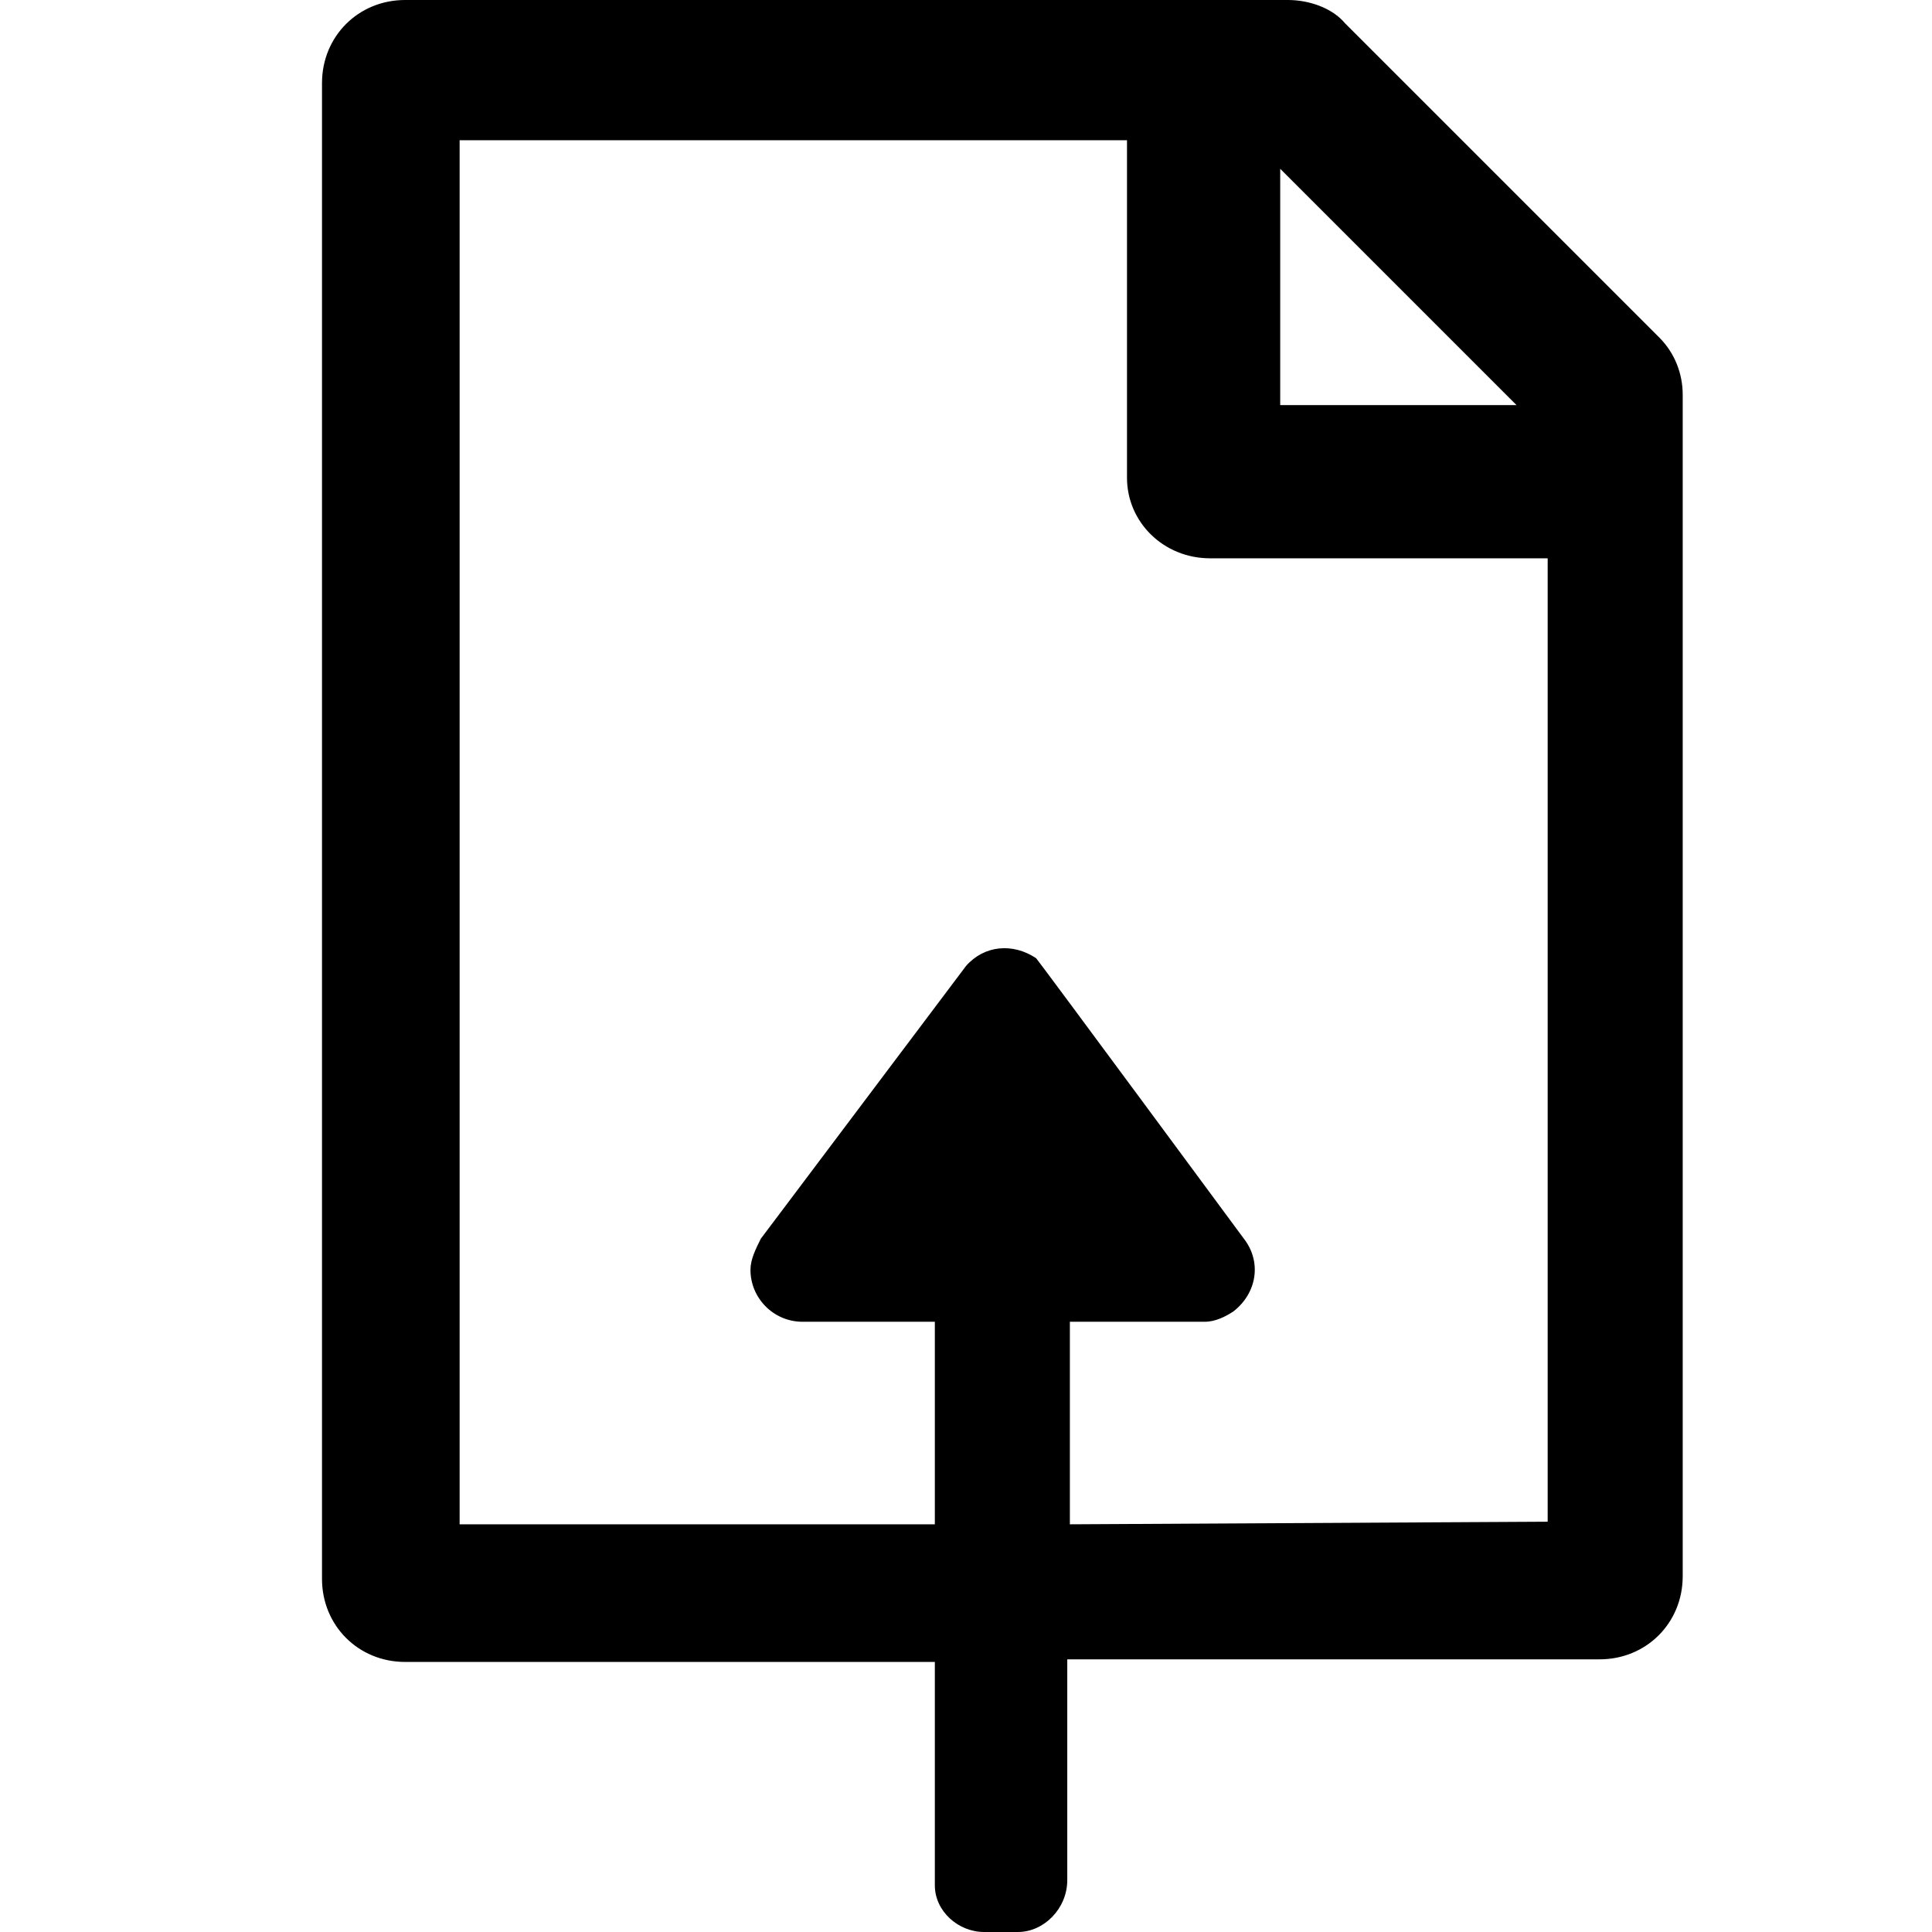
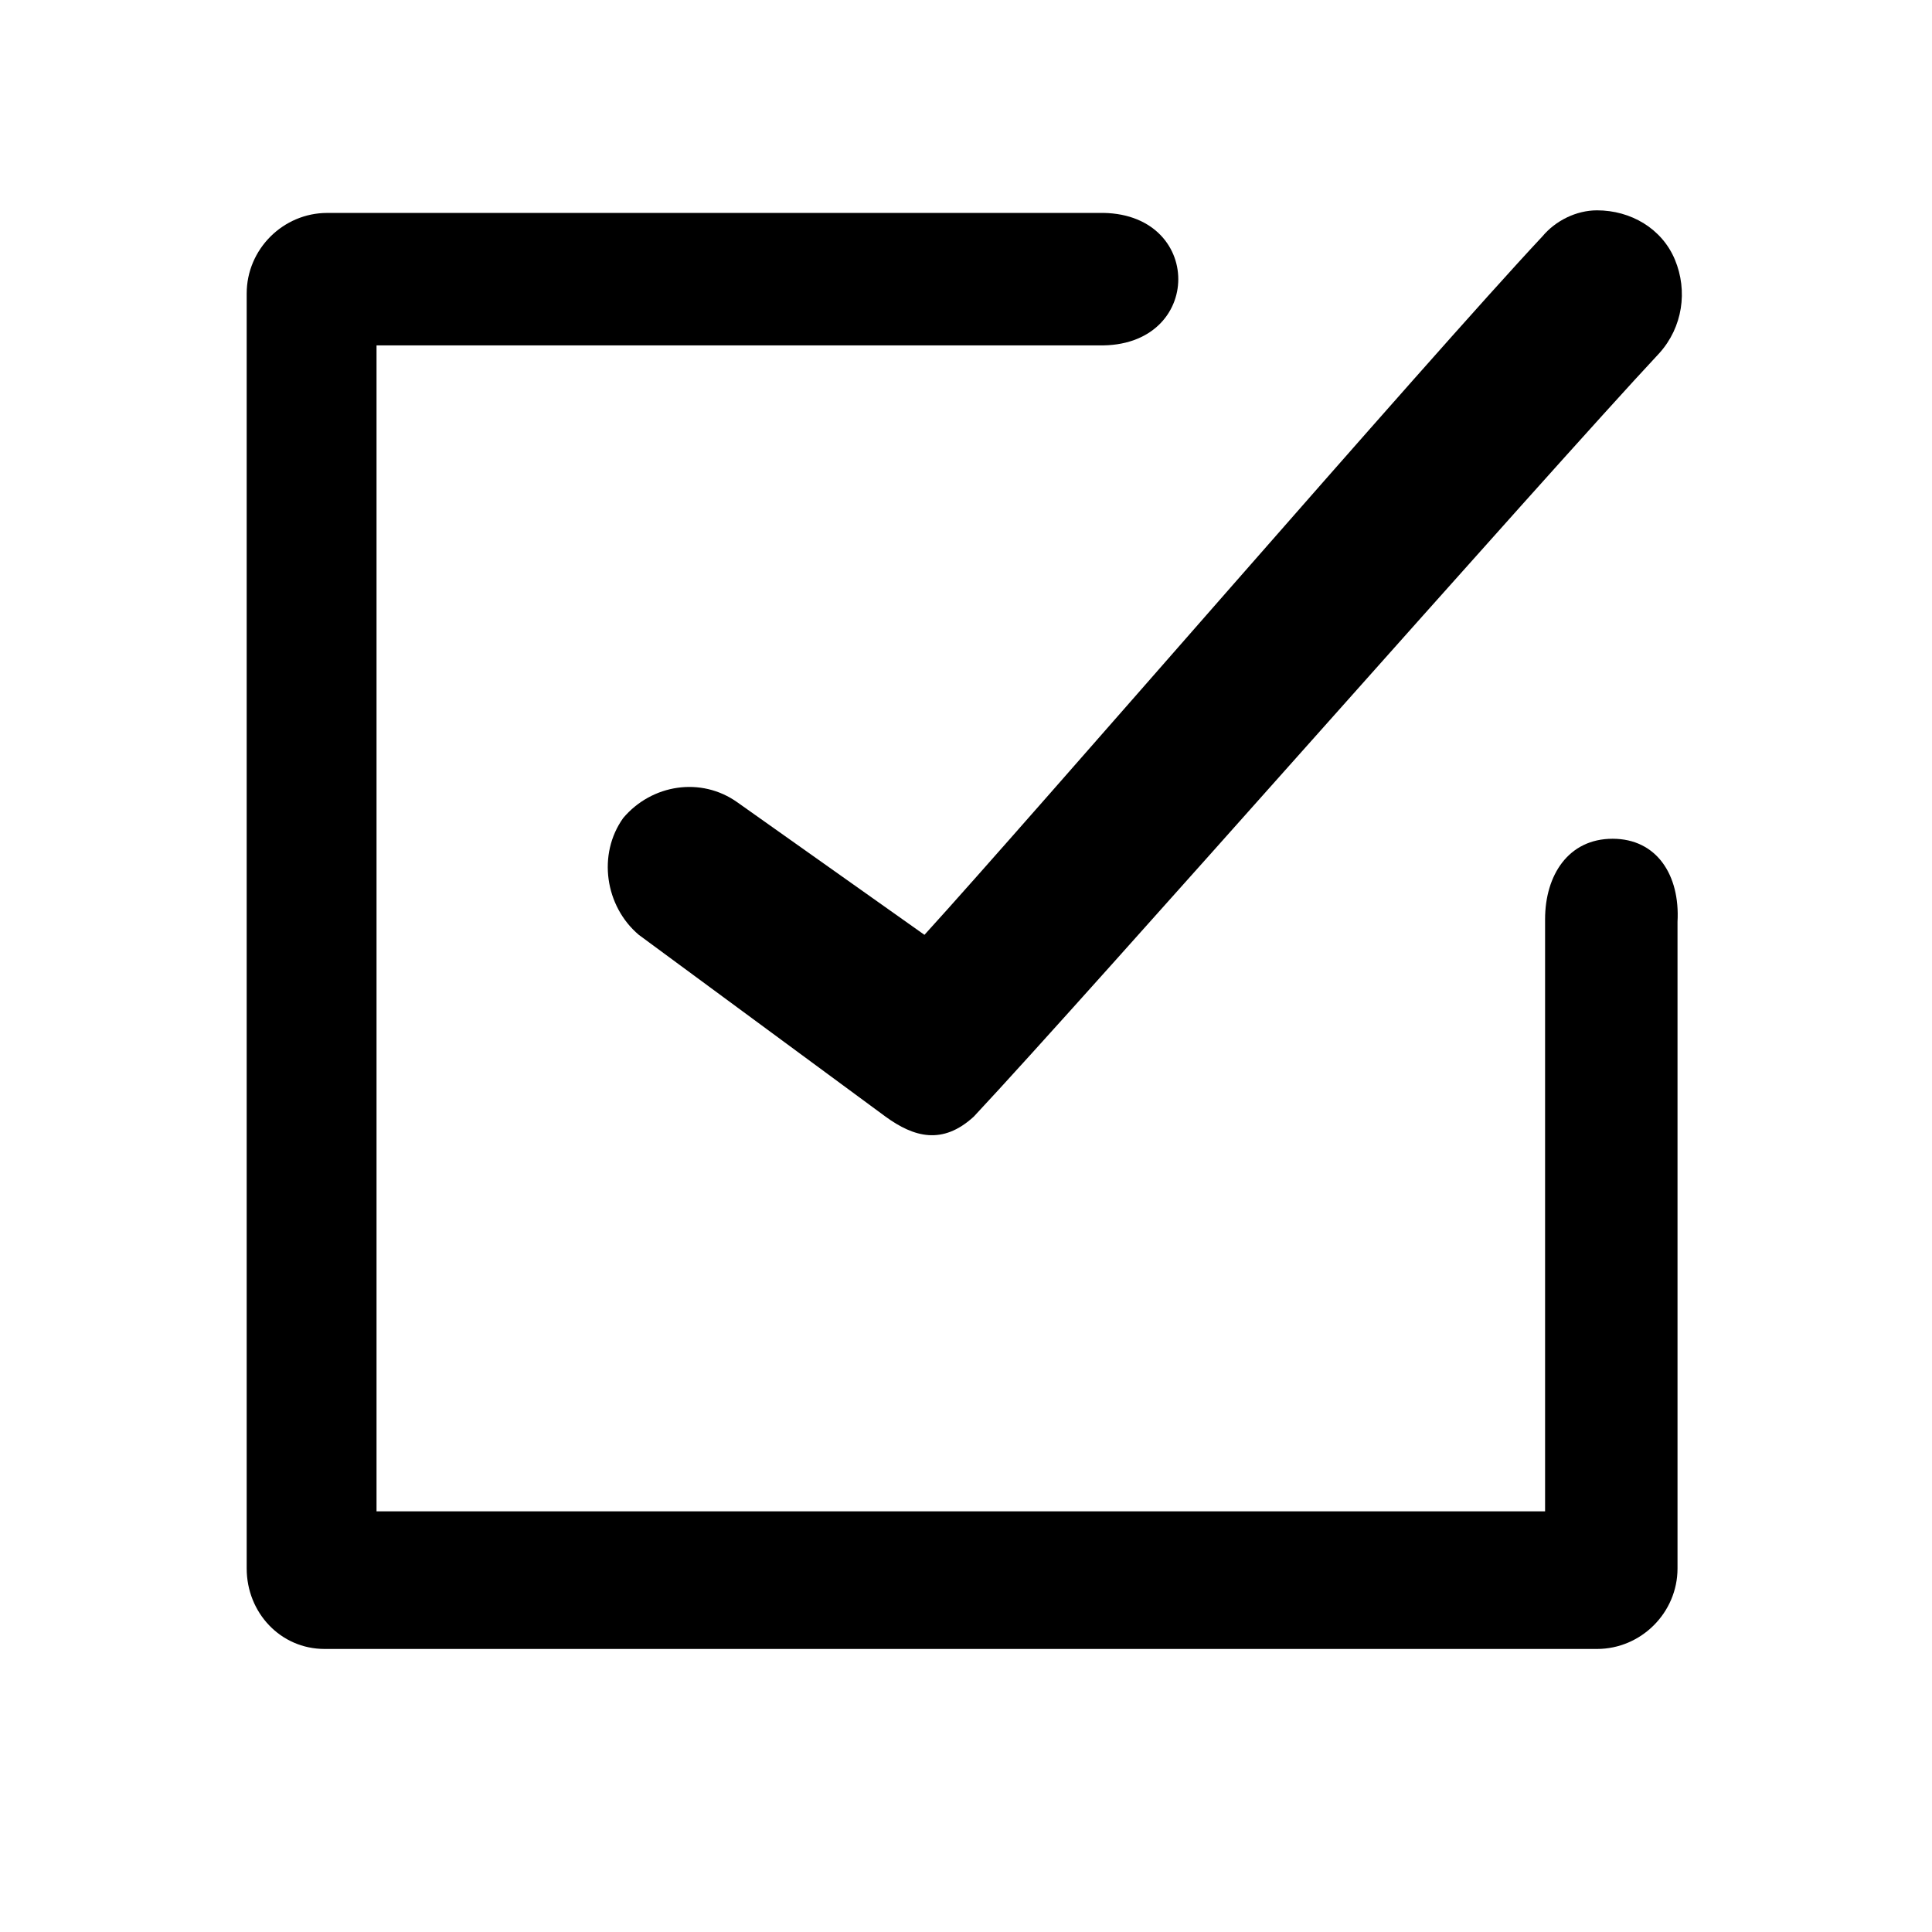
<svg xmlns="http://www.w3.org/2000/svg" width="24px" height="24px" version="1.1" id="Layer_1" x="0px" y="0px" viewBox="0 0 74.4 74.4" style="enable-background:new 0 0 74.4 74.4;" xml:space="preserve" preserveAspectRatio="xMinYMid meet">
-   <path id="Path_963-6_1_" d="M37.9,74.4c-1,0-1.9-0.8-1.9-1.8v-0.1V64H15.6c-1.8,0-3.2-1.4-3.2-3.2l0,0V3.2c0-1.8,1.4-3.2,3.2-3.2h34  c0.8,0,1.7,0.3,2.2,0.9L63.9,13c0.6,0.6,0.9,1.4,0.9,2.2v45.5c0,1.8-1.4,3.2-3.2,3.2l0,0H41.1v8.5c0,1.1-0.9,2-1.9,2H37.9z   M59.6,58.6V21.5h-13c-1.8,0-3.2-1.4-3.2-3.1l0,0v-13H17.7v53.3H36v-7.8h-5.1c-1.1,0-2-0.9-2-2c0-0.4,0.2-0.8,0.4-1.2l7.9-10.5  c0.7-0.8,1.8-0.9,2.7-0.3c0.1,0.1,8,10.8,8,10.8c0.7,0.9,0.5,2.1-0.4,2.8c-0.3,0.2-0.7,0.4-1.1,0.4h-5.2v7.8L59.6,58.6z M49.3,15.6  h9.1l-9.1-9.1C49.3,6.5,49.3,15.6,49.3,15.6z" />
+   <g>
+     <path d="M62.1,32.3c-1.7,0-2.6,1.4-2.6,3.1v22.8h-45V13.3h27.8c4.1,0.1,4.1-5.2,0-5.1H12.6c-1.7,0-3.1,1.4-3.1,3.1l0,0   v49.1c0,1.7,1.3,3.1,3,3.1l0,0h49c1.7,0,3.1-1.4,3.1-3.1V35.5C64.7,33.7,63.8,32.3,62.1,32.3z" />
+     <path d="M28.4,30.9c-1.4-1-3.3-0.7-4.4,0.6c-1,1.4-0.7,3.4,0.6,4.5l9.5,7c1.1,0.8,2.2,1.1,3.4,0   c4.4-4.7,22.1-24.8,26.4-29.4c0.9-1,1.1-2.4,0.6-3.6s-1.7-1.9-3-1.9c-0.8,0-1.6,0.4-2.1,1C55,13.8,39.7,31.5,35.6,36L28.4,30.9z" />
+   </g>
</svg>
